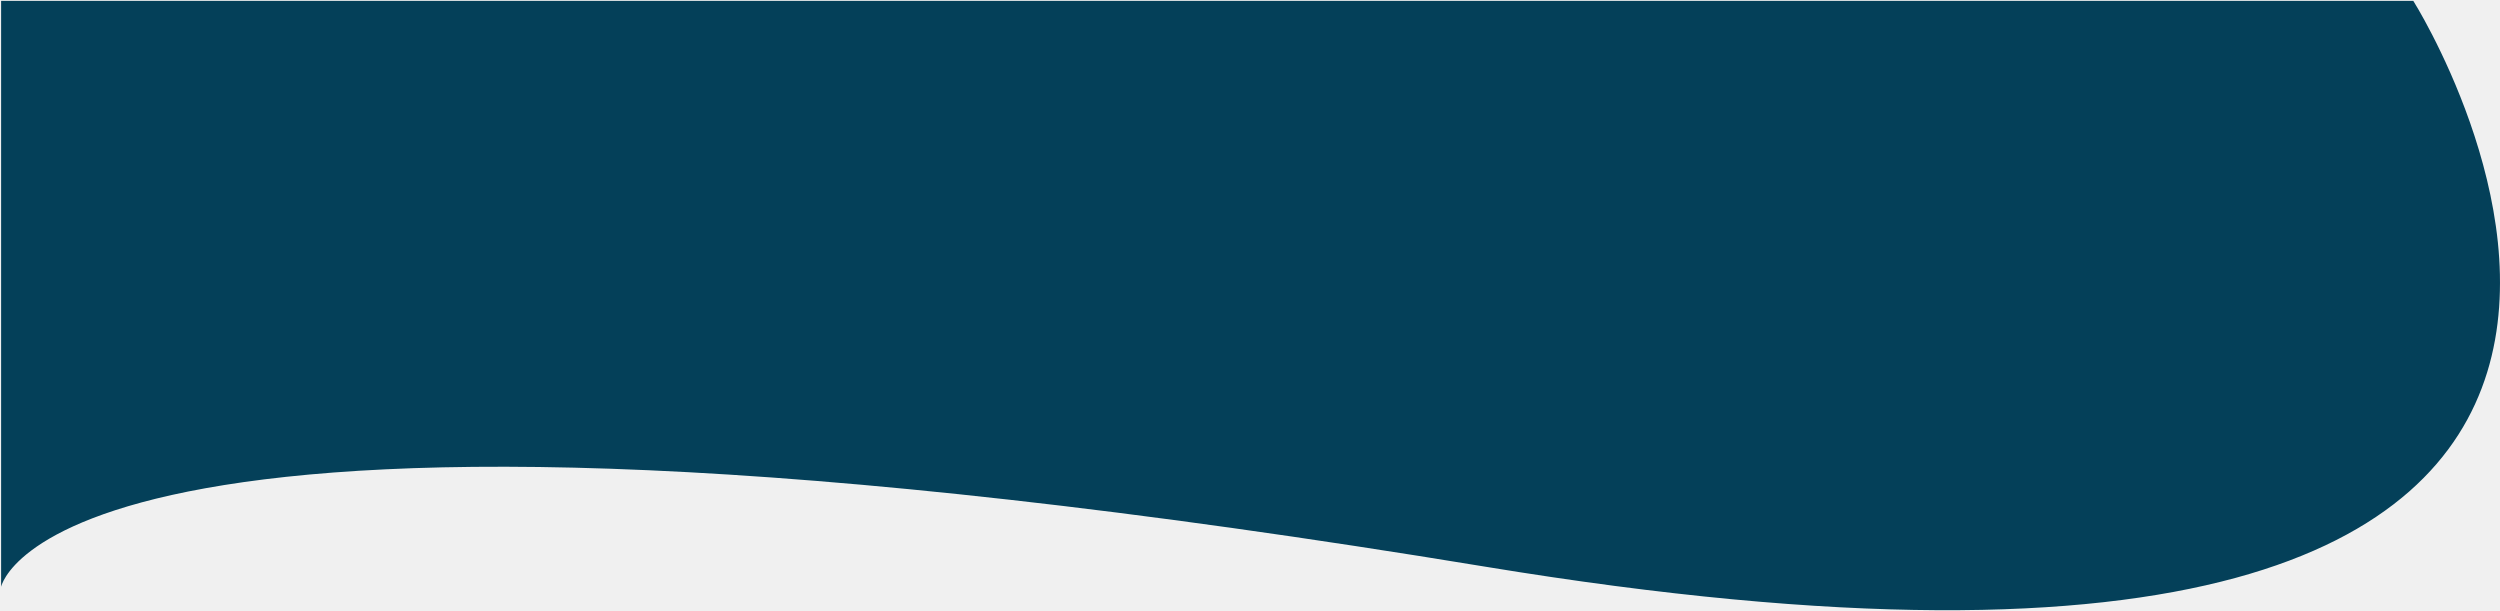
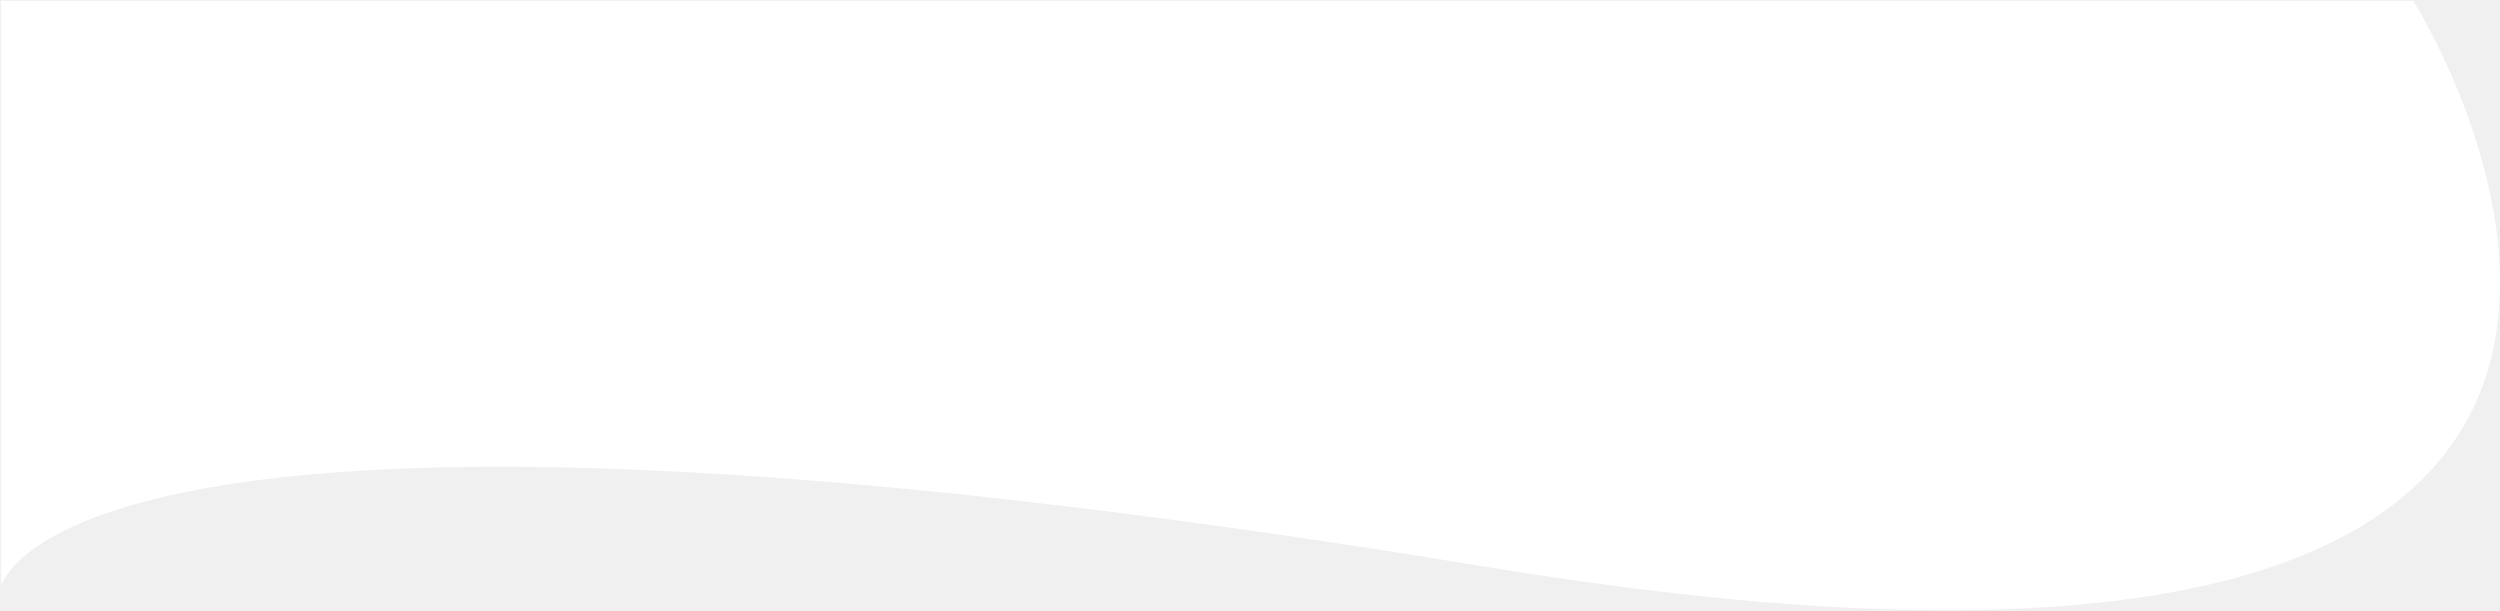
<svg xmlns="http://www.w3.org/2000/svg" width="1474" height="360" viewBox="0 0 1474 360" fill="none">
-   <path d="M0.659 345.988C0.659 345.988 30.354 194.913 875.866 334.139C1721.38 473.364 1422.87 0.5 1422.87 0.5H0.659L0.659 345.988Z" fill="#044059" />
+   <path d="M0.659 345.988C0.659 345.988 30.354 194.913 875.866 334.139C1721.38 473.364 1422.87 0.5 1422.87 0.5H0.659L0.659 345.988Z" fill="#FFFFFF" />
</svg>
